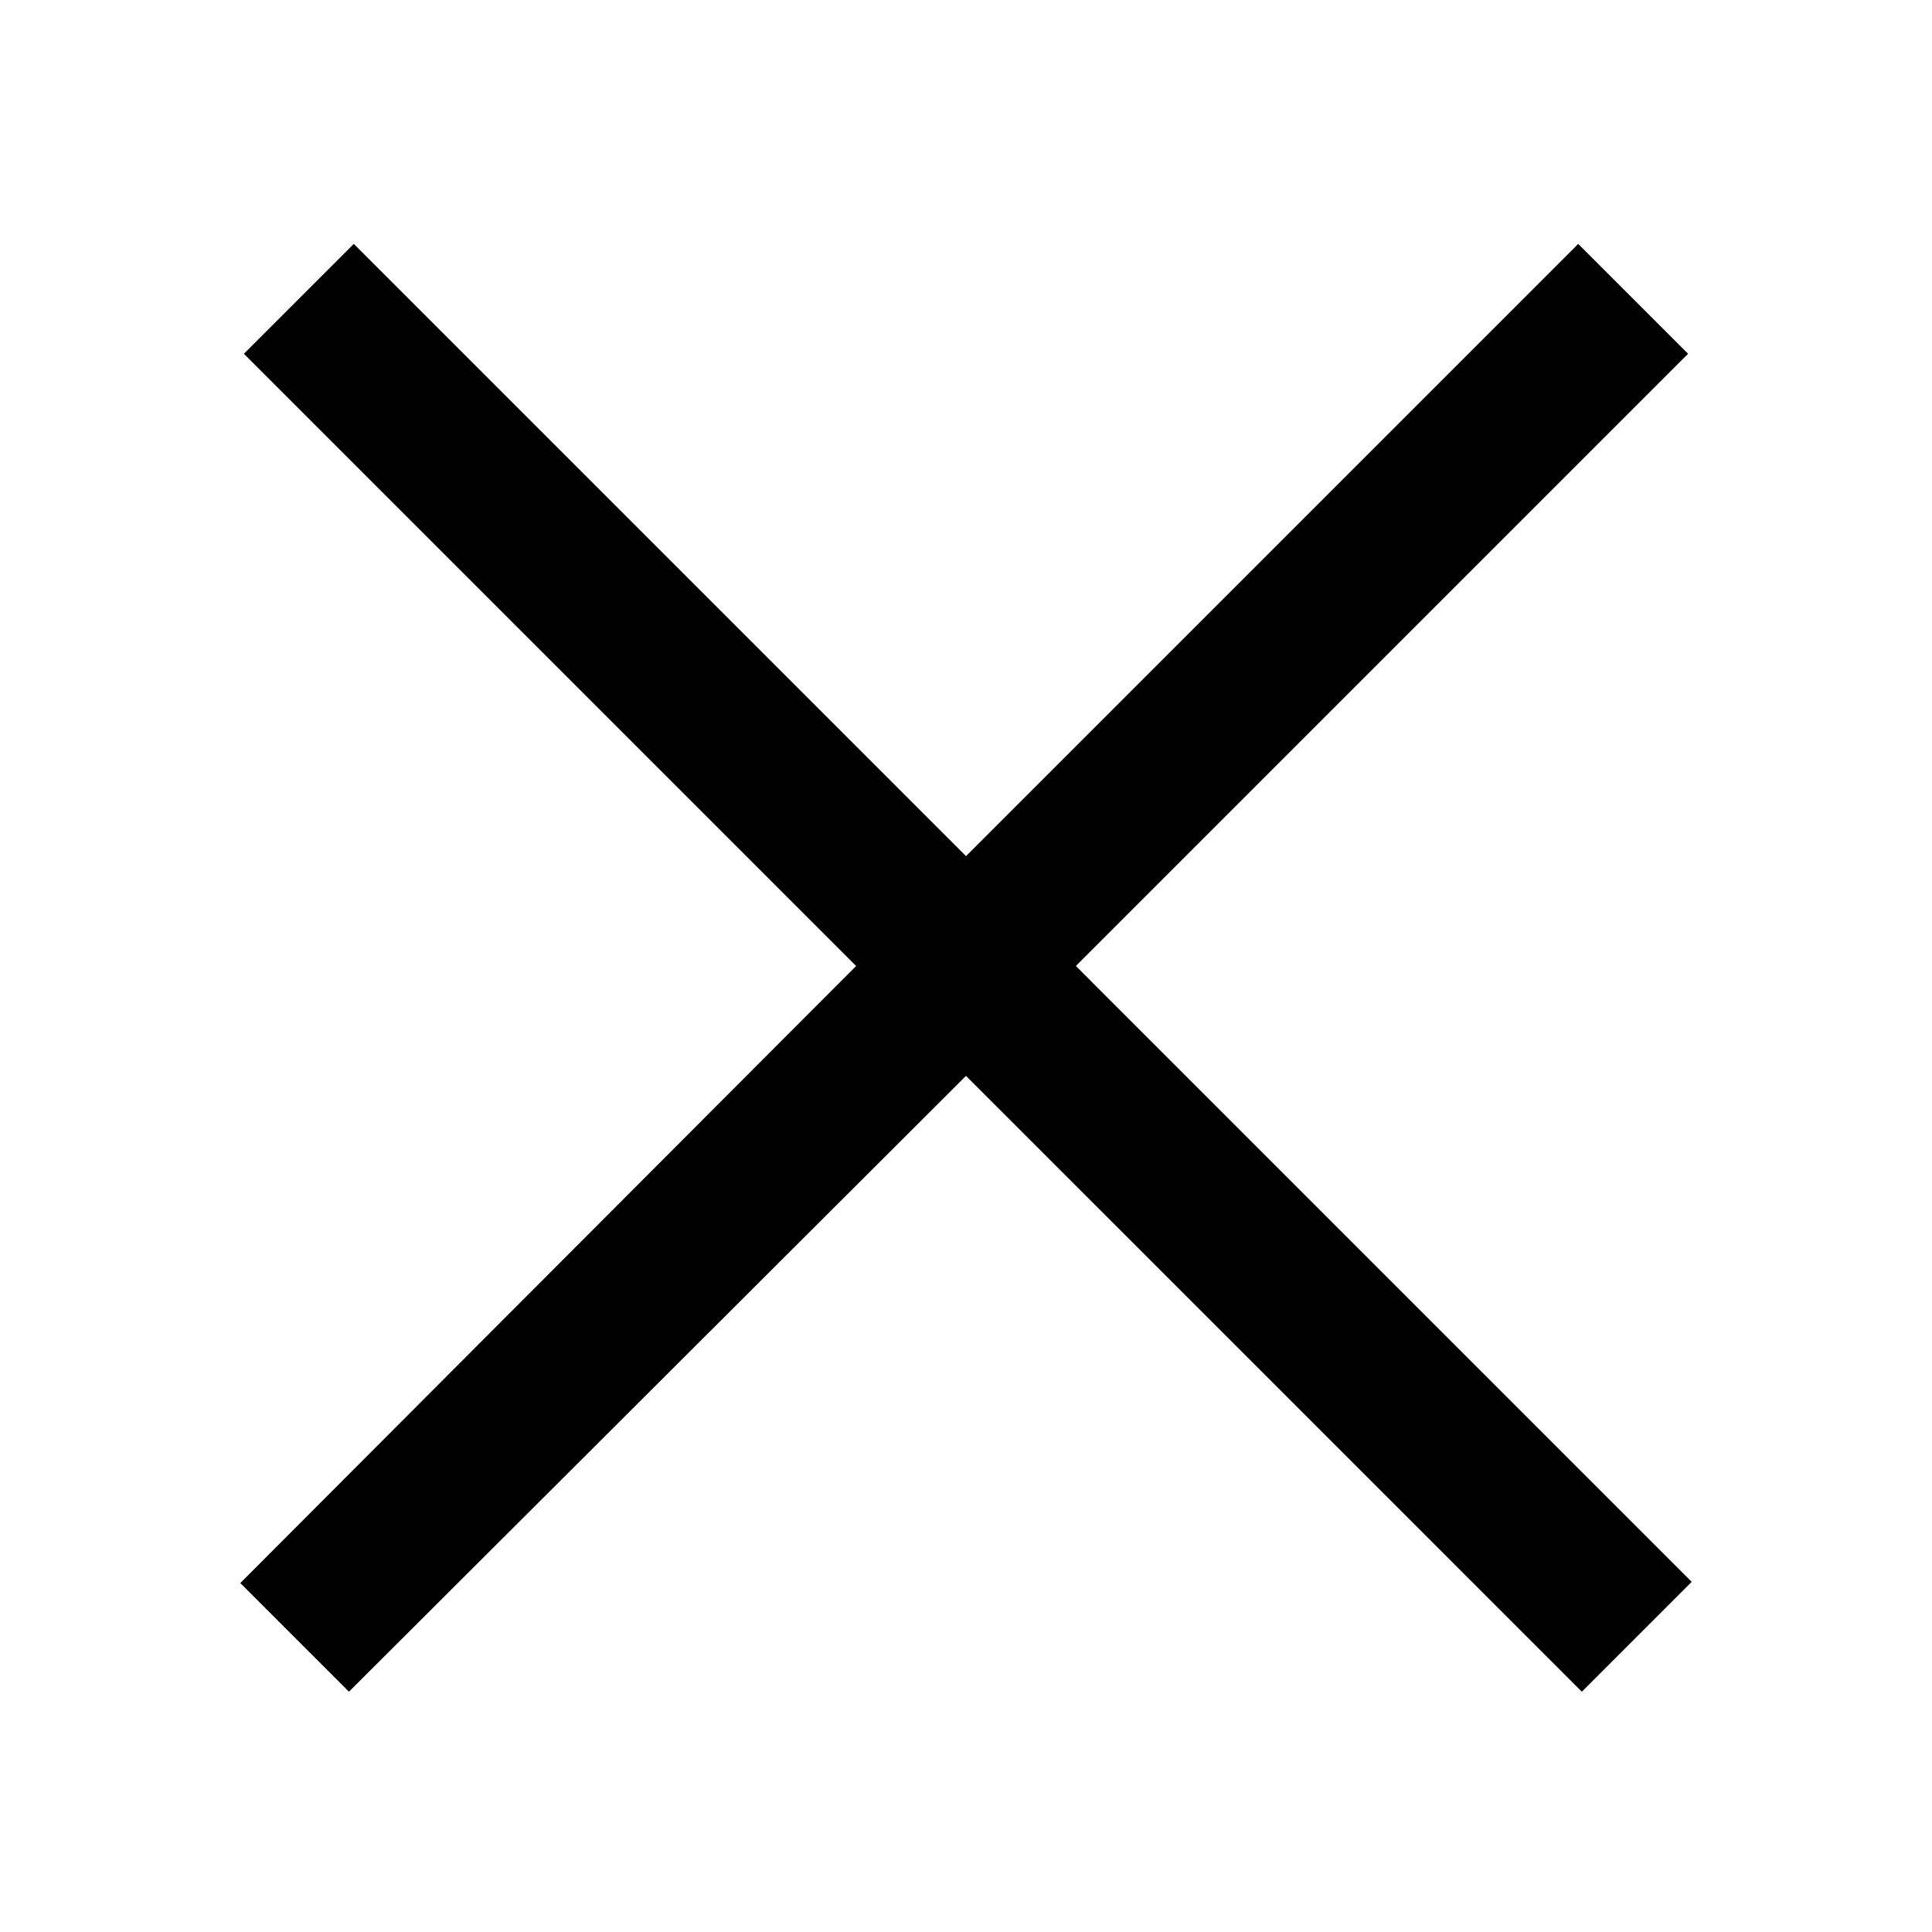
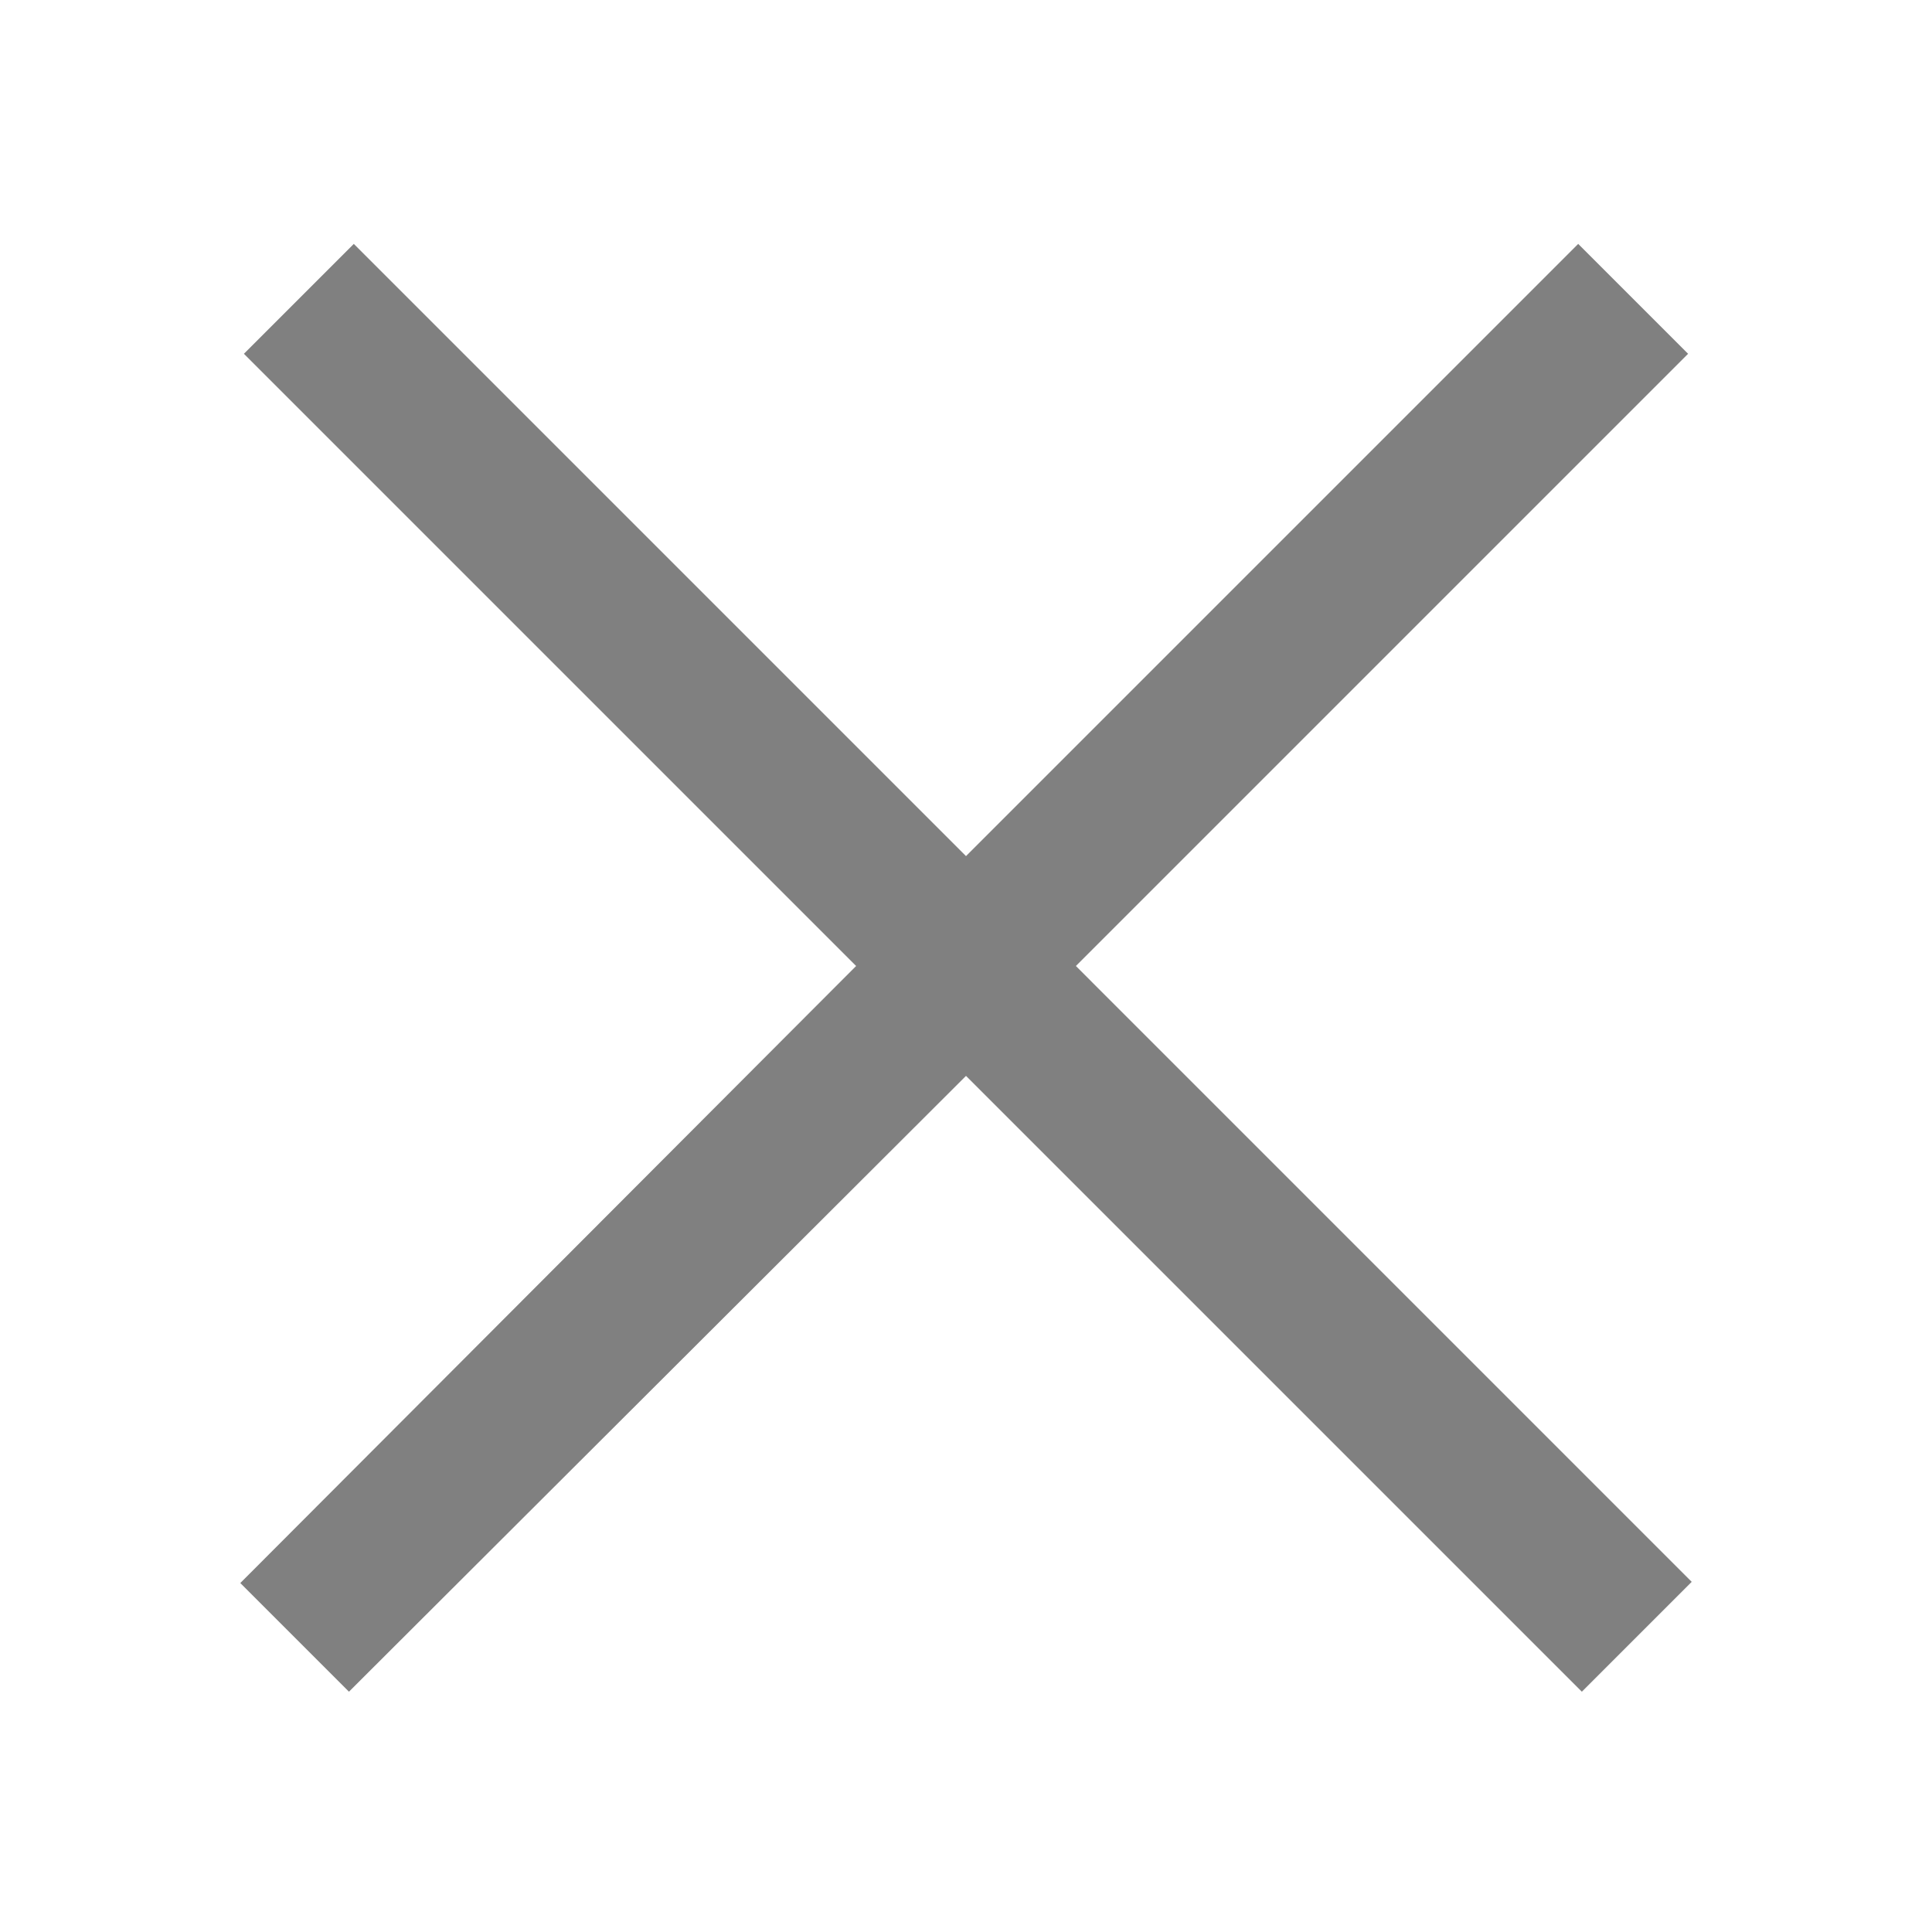
- <svg xmlns="http://www.w3.org/2000/svg" viewBox="0 0 50 50" width="30px" height="30px">
+ <svg xmlns="http://www.w3.org/2000/svg" viewBox="0 0 50 50" width="30px" fill="gray" height="30px">
  <path d="M 9.156 6.312 L 6.312 9.156 L 22.156 25 L 6.219 40.969 L 9.031 43.781 L 25 27.844 L 40.938 43.781 L 43.781 40.938 L 27.844 25 L 43.688 9.156 L 40.844 6.312 L 25 22.156 Z" />
</svg>
